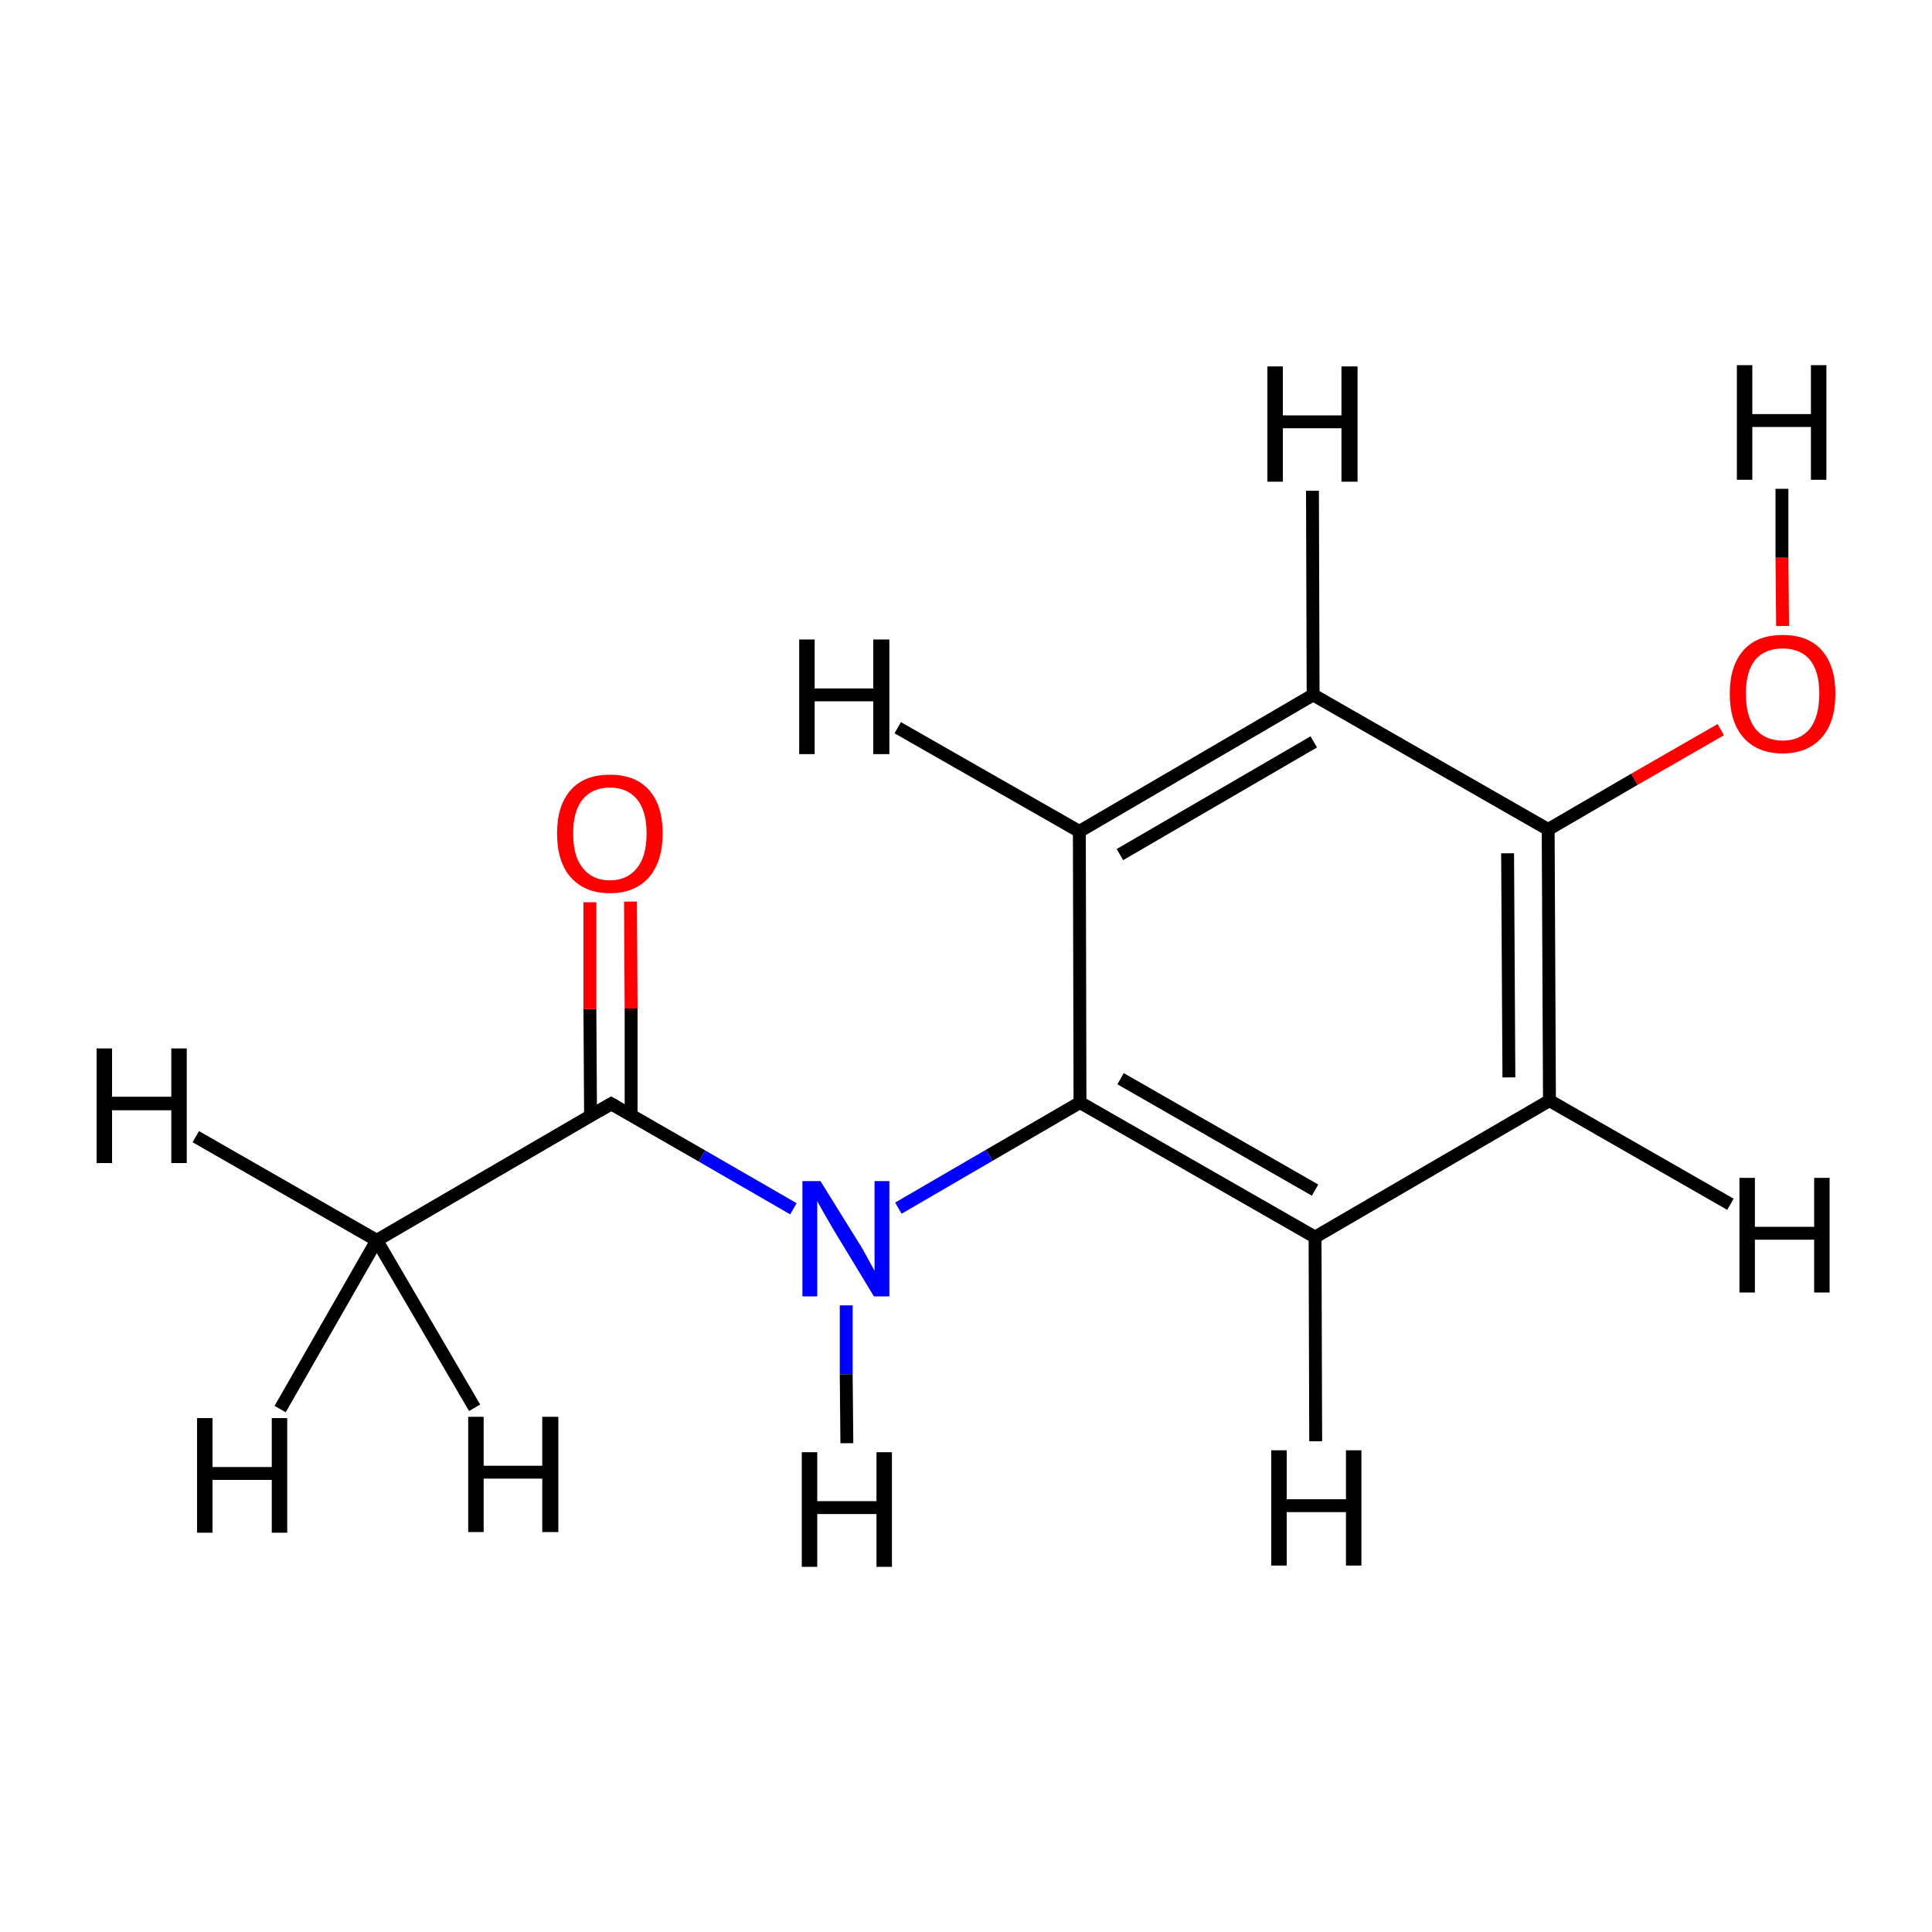
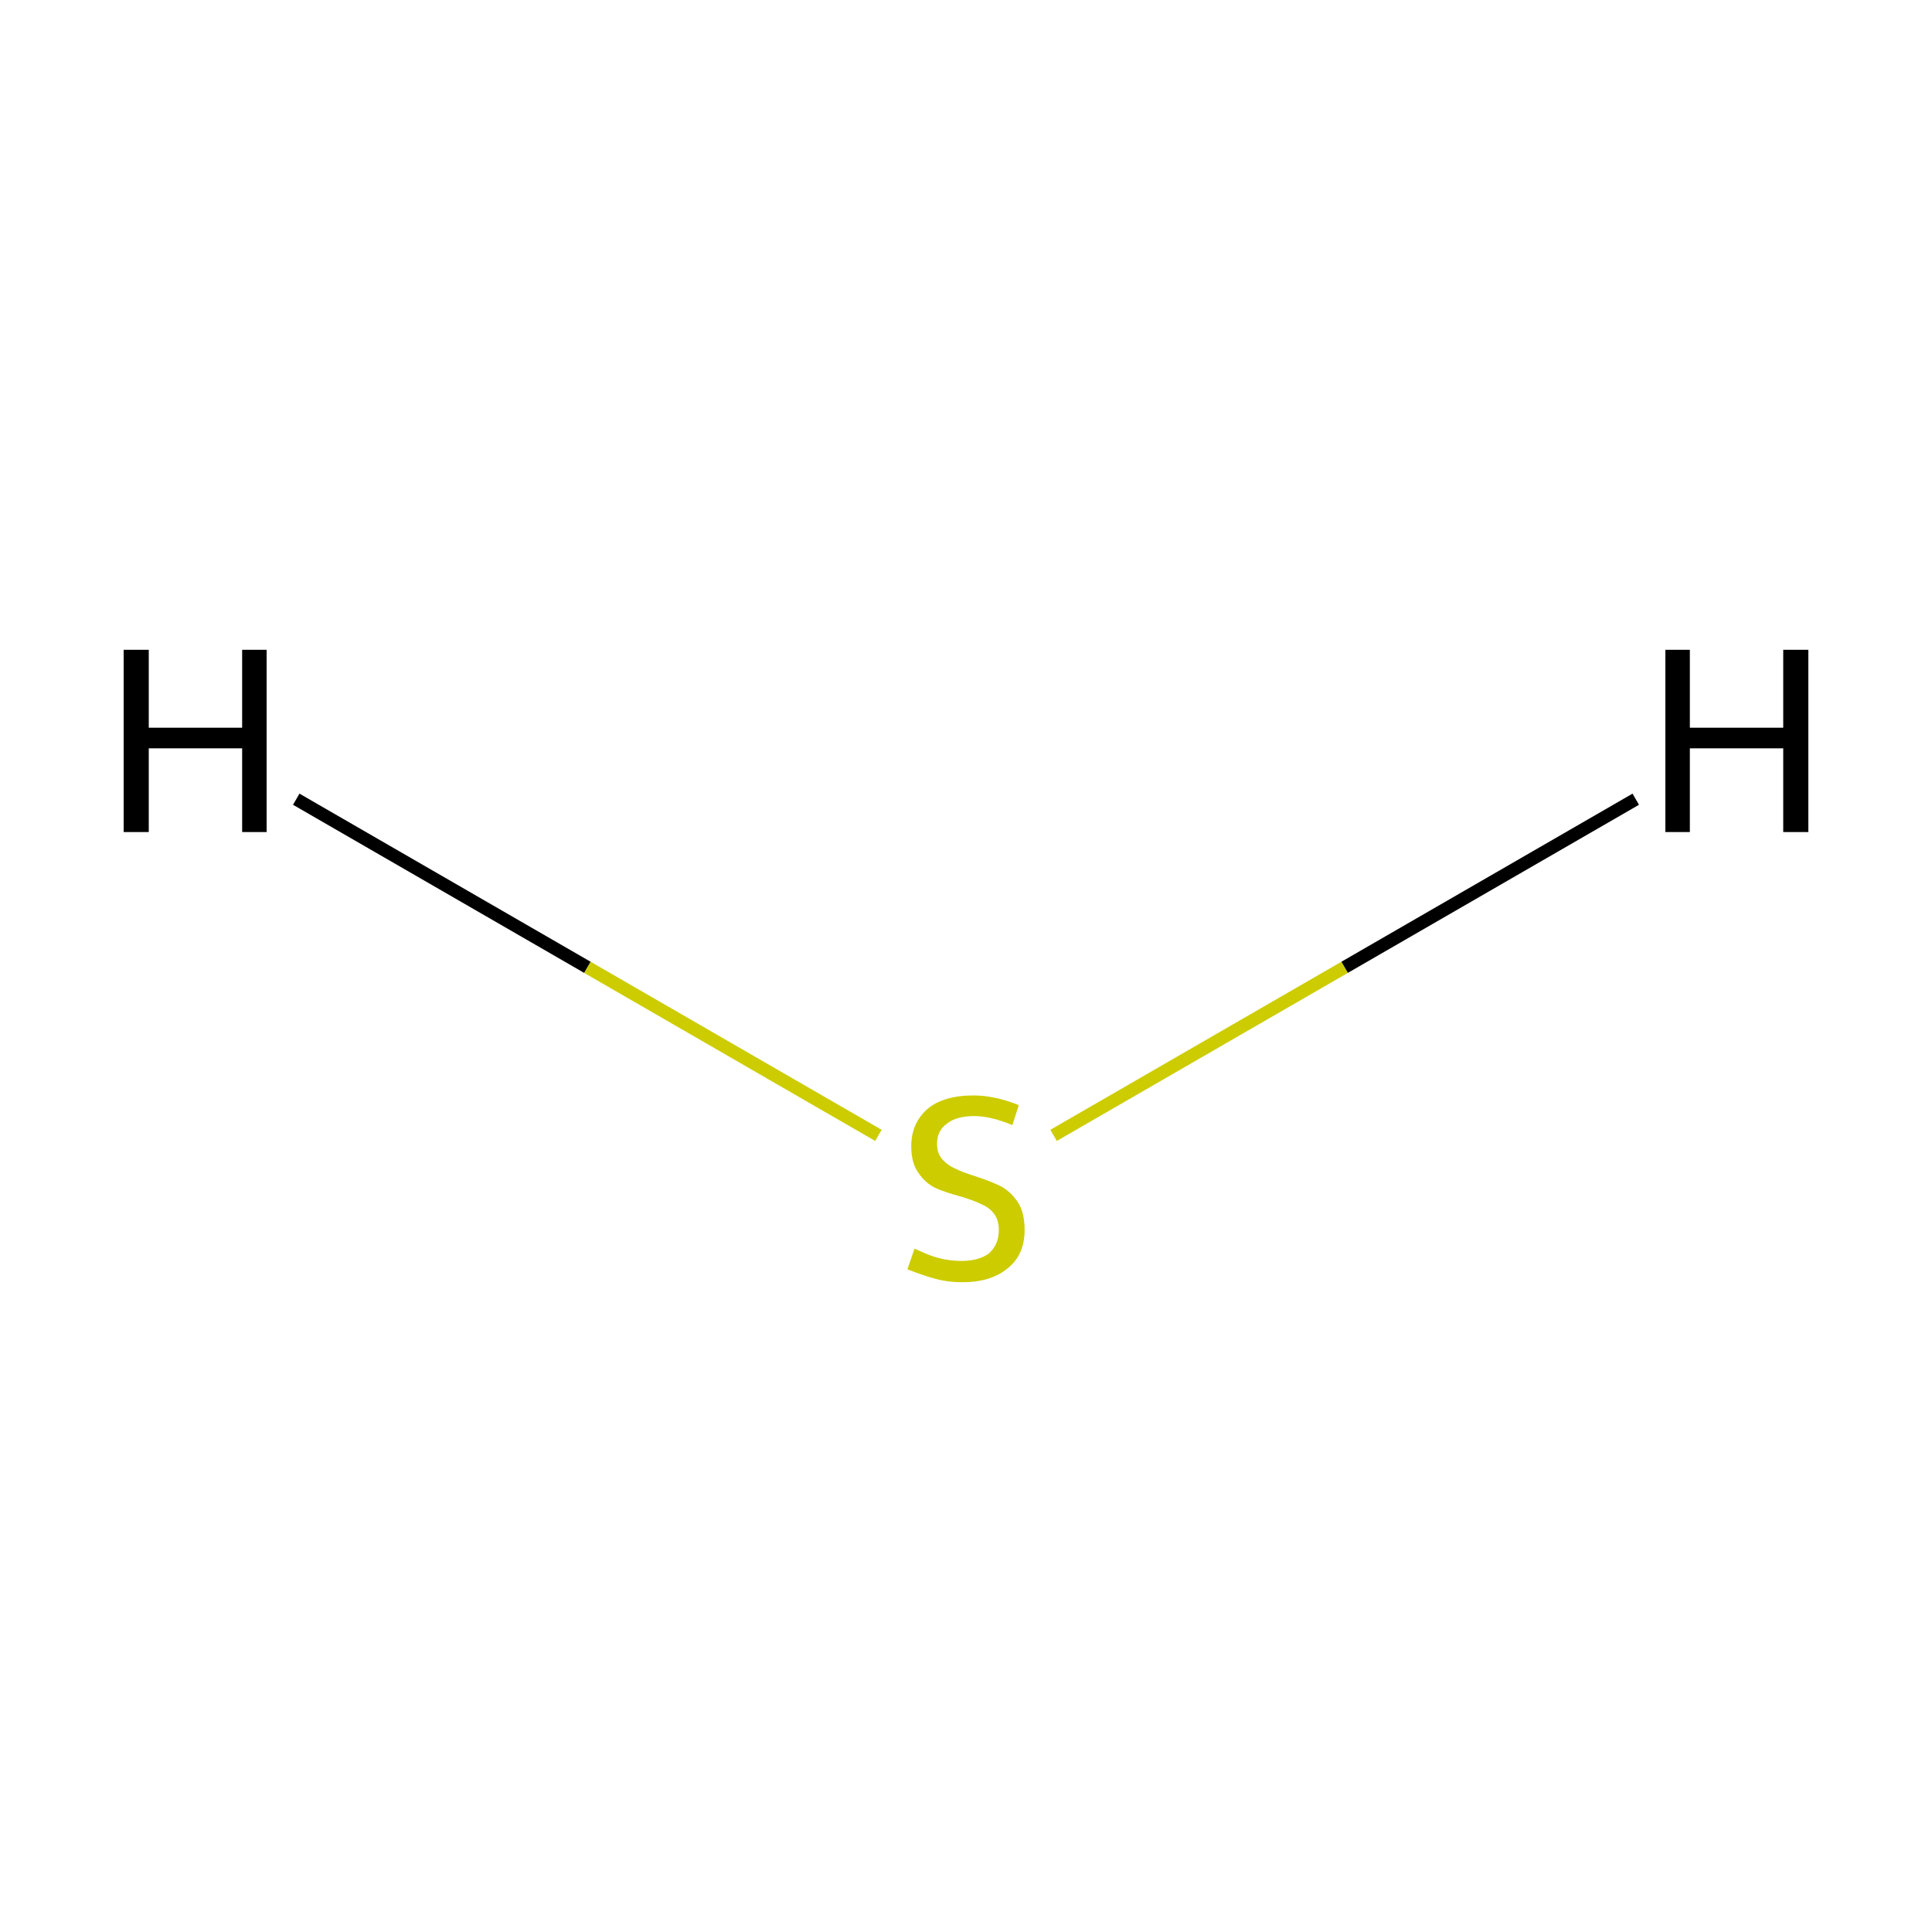
<svg xmlns="http://www.w3.org/2000/svg" version="1.1" baseProfile="full" xml:space="preserve" width="300px" height="300px" viewBox="0 0 300 300">
  <rect style="opacity:1.0;fill:#FFFFFF;stroke:none" width="300.0" height="300.0" x="0.0" y="0.0"> </rect>
-   <path class="bond-0 atom-0 atom-1" d="M 58.5,192.6 L 94.9,171.4" style="fill:none;fill-rule:evenodd;stroke:#000000;stroke-width:2.0px;stroke-linecap:butt;stroke-linejoin:miter;stroke-opacity:1" />
-   <path class="bond-1 atom-1 atom-2" d="M 98.0,173.2 L 98.0,156.6" style="fill:none;fill-rule:evenodd;stroke:#000000;stroke-width:2.0px;stroke-linecap:butt;stroke-linejoin:miter;stroke-opacity:1" />
-   <path class="bond-1 atom-1 atom-2" d="M 98.0,156.6 L 97.9,140.0" style="fill:none;fill-rule:evenodd;stroke:#FF0000;stroke-width:2.0px;stroke-linecap:butt;stroke-linejoin:miter;stroke-opacity:1" />
-   <path class="bond-1 atom-1 atom-2" d="M 91.7,173.3 L 91.6,156.7" style="fill:none;fill-rule:evenodd;stroke:#000000;stroke-width:2.0px;stroke-linecap:butt;stroke-linejoin:miter;stroke-opacity:1" />
-   <path class="bond-1 atom-1 atom-2" d="M 91.6,156.7 L 91.6,140.1" style="fill:none;fill-rule:evenodd;stroke:#FF0000;stroke-width:2.0px;stroke-linecap:butt;stroke-linejoin:miter;stroke-opacity:1" />
-   <path class="bond-2 atom-1 atom-3" d="M 94.9,171.4 L 109.0,179.5" style="fill:none;fill-rule:evenodd;stroke:#000000;stroke-width:2.0px;stroke-linecap:butt;stroke-linejoin:miter;stroke-opacity:1" />
-   <path class="bond-2 atom-1 atom-3" d="M 109.0,179.5 L 123.2,187.7" style="fill:none;fill-rule:evenodd;stroke:#0000FF;stroke-width:2.0px;stroke-linecap:butt;stroke-linejoin:miter;stroke-opacity:1" />
-   <path class="bond-3 atom-3 atom-4" d="M 139.5,187.6 L 153.6,179.4" style="fill:none;fill-rule:evenodd;stroke:#0000FF;stroke-width:2.0px;stroke-linecap:butt;stroke-linejoin:miter;stroke-opacity:1" />
-   <path class="bond-3 atom-3 atom-4" d="M 153.6,179.4 L 167.7,171.2" style="fill:none;fill-rule:evenodd;stroke:#000000;stroke-width:2.0px;stroke-linecap:butt;stroke-linejoin:miter;stroke-opacity:1" />
-   <path class="bond-4 atom-4 atom-5" d="M 167.7,171.2 L 204.2,192.1" style="fill:none;fill-rule:evenodd;stroke:#000000;stroke-width:2.0px;stroke-linecap:butt;stroke-linejoin:miter;stroke-opacity:1" />
-   <path class="bond-4 atom-4 atom-5" d="M 174.0,167.5 L 204.2,184.8" style="fill:none;fill-rule:evenodd;stroke:#000000;stroke-width:2.0px;stroke-linecap:butt;stroke-linejoin:miter;stroke-opacity:1" />
-   <path class="bond-5 atom-5 atom-6" d="M 204.2,192.1 L 240.6,170.9" style="fill:none;fill-rule:evenodd;stroke:#000000;stroke-width:2.0px;stroke-linecap:butt;stroke-linejoin:miter;stroke-opacity:1" />
-   <path class="bond-6 atom-6 atom-7" d="M 240.6,170.9 L 240.4,128.8" style="fill:none;fill-rule:evenodd;stroke:#000000;stroke-width:2.0px;stroke-linecap:butt;stroke-linejoin:miter;stroke-opacity:1" />
-   <path class="bond-6 atom-6 atom-7" d="M 234.3,167.3 L 234.1,132.5" style="fill:none;fill-rule:evenodd;stroke:#000000;stroke-width:2.0px;stroke-linecap:butt;stroke-linejoin:miter;stroke-opacity:1" />
-   <path class="bond-7 atom-7 atom-8" d="M 240.4,128.8 L 253.8,121.0" style="fill:none;fill-rule:evenodd;stroke:#000000;stroke-width:2.0px;stroke-linecap:butt;stroke-linejoin:miter;stroke-opacity:1" />
-   <path class="bond-7 atom-7 atom-8" d="M 253.8,121.0 L 267.2,113.3" style="fill:none;fill-rule:evenodd;stroke:#FF0000;stroke-width:2.0px;stroke-linecap:butt;stroke-linejoin:miter;stroke-opacity:1" />
-   <path class="bond-8 atom-7 atom-9" d="M 240.4,128.8 L 203.9,107.9" style="fill:none;fill-rule:evenodd;stroke:#000000;stroke-width:2.0px;stroke-linecap:butt;stroke-linejoin:miter;stroke-opacity:1" />
-   <path class="bond-9 atom-9 atom-10" d="M 203.9,107.9 L 167.6,129.1" style="fill:none;fill-rule:evenodd;stroke:#000000;stroke-width:2.0px;stroke-linecap:butt;stroke-linejoin:miter;stroke-opacity:1" />
-   <path class="bond-9 atom-9 atom-10" d="M 204.0,115.2 L 173.9,132.7" style="fill:none;fill-rule:evenodd;stroke:#000000;stroke-width:2.0px;stroke-linecap:butt;stroke-linejoin:miter;stroke-opacity:1" />
-   <path class="bond-10 atom-10 atom-4" d="M 167.6,129.1 L 167.7,171.2" style="fill:none;fill-rule:evenodd;stroke:#000000;stroke-width:2.0px;stroke-linecap:butt;stroke-linejoin:miter;stroke-opacity:1" />
-   <path class="bond-11 atom-0 atom-11" d="M 58.5,192.6 L 73.7,218.6" style="fill:none;fill-rule:evenodd;stroke:#000000;stroke-width:2.0px;stroke-linecap:butt;stroke-linejoin:miter;stroke-opacity:1" />
-   <path class="bond-12 atom-0 atom-12" d="M 58.5,192.6 L 43.5,218.8" style="fill:none;fill-rule:evenodd;stroke:#000000;stroke-width:2.0px;stroke-linecap:butt;stroke-linejoin:miter;stroke-opacity:1" />
-   <path class="bond-13 atom-0 atom-13" d="M 58.5,192.6 L 30.4,176.5" style="fill:none;fill-rule:evenodd;stroke:#000000;stroke-width:2.0px;stroke-linecap:butt;stroke-linejoin:miter;stroke-opacity:1" />
-   <path class="bond-14 atom-3 atom-14" d="M 131.4,202.7 L 131.4,213.4" style="fill:none;fill-rule:evenodd;stroke:#0000FF;stroke-width:2.0px;stroke-linecap:butt;stroke-linejoin:miter;stroke-opacity:1" />
-   <path class="bond-14 atom-3 atom-14" d="M 131.4,213.4 L 131.5,224.1" style="fill:none;fill-rule:evenodd;stroke:#000000;stroke-width:2.0px;stroke-linecap:butt;stroke-linejoin:miter;stroke-opacity:1" />
-   <path class="bond-15 atom-5 atom-15" d="M 204.2,192.1 L 204.3,223.8" style="fill:none;fill-rule:evenodd;stroke:#000000;stroke-width:2.0px;stroke-linecap:butt;stroke-linejoin:miter;stroke-opacity:1" />
-   <path class="bond-16 atom-6 atom-16" d="M 240.6,170.9 L 268.7,187.0" style="fill:none;fill-rule:evenodd;stroke:#000000;stroke-width:2.0px;stroke-linecap:butt;stroke-linejoin:miter;stroke-opacity:1" />
-   <path class="bond-17 atom-8 atom-17" d="M 276.8,97.2 L 276.7,86.6" style="fill:none;fill-rule:evenodd;stroke:#FF0000;stroke-width:2.0px;stroke-linecap:butt;stroke-linejoin:miter;stroke-opacity:1" />
-   <path class="bond-17 atom-8 atom-17" d="M 276.7,86.6 L 276.7,75.9" style="fill:none;fill-rule:evenodd;stroke:#000000;stroke-width:2.0px;stroke-linecap:butt;stroke-linejoin:miter;stroke-opacity:1" />
-   <path class="bond-18 atom-9 atom-18" d="M 203.9,107.9 L 203.8,76.2" style="fill:none;fill-rule:evenodd;stroke:#000000;stroke-width:2.0px;stroke-linecap:butt;stroke-linejoin:miter;stroke-opacity:1" />
-   <path class="bond-19 atom-10 atom-19" d="M 167.6,129.1 L 139.4,113.0" style="fill:none;fill-rule:evenodd;stroke:#000000;stroke-width:2.0px;stroke-linecap:butt;stroke-linejoin:miter;stroke-opacity:1" />
-   <path d="M 93.0,172.5 L 94.9,171.4 L 95.6,171.8" style="fill:none;stroke:#000000;stroke-width:2.0px;stroke-linecap:butt;stroke-linejoin:miter;stroke-opacity:1;" />
-   <path class="atom-2" d="M 86.5 129.4 Q 86.5 125.1, 88.6 122.7 Q 90.7 120.3, 94.7 120.3 Q 98.7 120.3, 100.8 122.7 Q 102.9 125.1, 102.9 129.4 Q 102.9 133.7, 100.8 136.2 Q 98.6 138.7, 94.7 138.7 Q 90.8 138.7, 88.6 136.2 Q 86.5 133.8, 86.5 129.4 M 94.7 136.7 Q 97.4 136.7, 98.9 134.8 Q 100.4 133.0, 100.4 129.4 Q 100.4 125.9, 98.9 124.1 Q 97.4 122.3, 94.7 122.3 Q 92.0 122.3, 90.5 124.1 Q 89.0 125.9, 89.0 129.4 Q 89.0 133.0, 90.5 134.8 Q 92.0 136.7, 94.7 136.7 " fill="#FF0000" />
-   <path class="atom-3" d="M 127.4 183.4 L 133.3 192.9 Q 133.9 193.8, 134.8 195.5 Q 135.7 197.2, 135.8 197.3 L 135.8 183.4 L 138.1 183.4 L 138.1 201.3 L 135.7 201.3 L 129.4 190.9 Q 128.7 189.7, 127.9 188.3 Q 127.1 186.9, 126.9 186.5 L 126.9 201.3 L 124.6 201.3 L 124.6 183.4 L 127.4 183.4 " fill="#0000FF" />
-   <path class="atom-8" d="M 268.6 107.7 Q 268.6 103.4, 270.7 101.0 Q 272.8 98.6, 276.8 98.6 Q 280.8 98.6, 282.9 101.0 Q 285.0 103.4, 285.0 107.7 Q 285.0 112.1, 282.9 114.5 Q 280.7 117.0, 276.8 117.0 Q 272.9 117.0, 270.7 114.5 Q 268.6 112.1, 268.6 107.7 M 276.8 115.0 Q 279.5 115.0, 281.0 113.2 Q 282.5 111.3, 282.5 107.7 Q 282.5 104.2, 281.0 102.4 Q 279.5 100.7, 276.8 100.7 Q 274.1 100.7, 272.6 102.4 Q 271.1 104.2, 271.1 107.7 Q 271.1 111.3, 272.6 113.2 Q 274.1 115.0, 276.8 115.0 " fill="#FF0000" />
-   <path class="atom-11" d="M 72.7 220.0 L 75.1 220.0 L 75.1 227.6 L 84.2 227.6 L 84.2 220.0 L 86.7 220.0 L 86.7 237.9 L 84.2 237.9 L 84.2 229.6 L 75.1 229.6 L 75.1 237.9 L 72.7 237.9 L 72.7 220.0 " fill="#000000" />
-   <path class="atom-12" d="M 30.6 220.2 L 33.0 220.2 L 33.0 227.8 L 42.2 227.8 L 42.2 220.2 L 44.6 220.2 L 44.6 238.0 L 42.2 238.0 L 42.2 229.8 L 33.0 229.8 L 33.0 238.0 L 30.6 238.0 L 30.6 220.2 " fill="#000000" />
-   <path class="atom-13" d="M 15.0 162.8 L 17.4 162.8 L 17.4 170.3 L 26.6 170.3 L 26.6 162.8 L 29.0 162.8 L 29.0 180.6 L 26.6 180.6 L 26.6 172.4 L 17.4 172.4 L 17.4 180.6 L 15.0 180.6 L 15.0 162.8 " fill="#000000" />
-   <path class="atom-14" d="M 124.5 225.5 L 126.9 225.5 L 126.9 233.1 L 136.1 233.1 L 136.1 225.5 L 138.5 225.5 L 138.5 243.3 L 136.1 243.3 L 136.1 235.1 L 126.9 235.1 L 126.9 243.3 L 124.5 243.3 L 124.5 225.5 " fill="#000000" />
-   <path class="atom-15" d="M 197.4 225.2 L 199.8 225.2 L 199.8 232.8 L 209.0 232.8 L 209.0 225.2 L 211.4 225.2 L 211.4 243.1 L 209.0 243.1 L 209.0 234.8 L 199.8 234.8 L 199.8 243.1 L 197.4 243.1 L 197.4 225.2 " fill="#000000" />
-   <path class="atom-16" d="M 270.1 182.9 L 272.5 182.9 L 272.5 190.5 L 281.7 190.5 L 281.7 182.9 L 284.1 182.9 L 284.1 200.7 L 281.7 200.7 L 281.7 192.5 L 272.5 192.5 L 272.5 200.7 L 270.1 200.7 L 270.1 182.9 " fill="#000000" />
-   <path class="atom-17" d="M 269.7 56.7 L 272.1 56.7 L 272.1 64.3 L 281.2 64.3 L 281.2 56.7 L 283.6 56.7 L 283.6 74.5 L 281.2 74.5 L 281.2 66.3 L 272.1 66.3 L 272.1 74.5 L 269.7 74.5 L 269.7 56.7 " fill="#000000" />
-   <path class="atom-18" d="M 196.8 56.9 L 199.2 56.9 L 199.2 64.5 L 208.3 64.5 L 208.3 56.9 L 210.8 56.9 L 210.8 74.8 L 208.3 74.8 L 208.3 66.5 L 199.2 66.5 L 199.2 74.8 L 196.8 74.8 L 196.8 56.9 " fill="#000000" />
-   <path class="atom-19" d="M 124.1 99.3 L 126.5 99.3 L 126.5 106.9 L 135.6 106.9 L 135.6 99.3 L 138.1 99.3 L 138.1 117.1 L 135.6 117.1 L 135.6 108.9 L 126.5 108.9 L 126.5 117.1 L 124.1 117.1 L 124.1 99.3 " fill="#000000" />
+   <path class="bond-0 atom-0 atom-1" d="M 163.6,176.3 L 208.8,150.2" style="fill:none;fill-rule:evenodd;stroke:#CCCC00;stroke-width:2.0px;stroke-linecap:butt;stroke-linejoin:miter;stroke-opacity:1" />
+   <path class="bond-0 atom-0 atom-1" d="M 208.8,150.2 L 254.0,124.1" style="fill:none;fill-rule:evenodd;stroke:#000000;stroke-width:2.0px;stroke-linecap:butt;stroke-linejoin:miter;stroke-opacity:1" />
+   <path class="bond-1 atom-0 atom-2" d="M 136.4,176.3 L 91.2,150.2" style="fill:none;fill-rule:evenodd;stroke:#CCCC00;stroke-width:2.0px;stroke-linecap:butt;stroke-linejoin:miter;stroke-opacity:1" />
+   <path class="bond-1 atom-0 atom-2" d="M 91.2,150.2 L 46.0,124.1" style="fill:none;fill-rule:evenodd;stroke:#000000;stroke-width:2.0px;stroke-linecap:butt;stroke-linejoin:miter;stroke-opacity:1" />
+   <path class="atom-0" d="M 142.0 193.9 Q 142.3 194.0, 143.6 194.6 Q 145.0 195.2, 146.4 195.5 Q 147.9 195.8, 149.3 195.8 Q 152.0 195.8, 153.6 194.6 Q 155.1 193.2, 155.1 191.0 Q 155.1 189.4, 154.3 188.4 Q 153.6 187.5, 152.4 187.0 Q 151.2 186.4, 149.2 185.8 Q 146.6 185.1, 145.1 184.4 Q 143.6 183.6, 142.6 182.1 Q 141.5 180.6, 141.5 178.0 Q 141.5 174.5, 143.9 172.3 Q 146.4 170.1, 151.2 170.1 Q 154.4 170.1, 158.2 171.6 L 157.2 174.7 Q 153.8 173.3, 151.3 173.3 Q 148.5 173.3, 147.0 174.5 Q 145.5 175.6, 145.5 177.6 Q 145.5 179.1, 146.3 180.0 Q 147.1 180.9, 148.2 181.4 Q 149.4 182.0, 151.3 182.6 Q 153.8 183.4, 155.4 184.2 Q 156.9 185.0, 158.0 186.6 Q 159.1 188.2, 159.1 191.0 Q 159.1 194.9, 156.4 197.0 Q 153.8 199.1, 149.5 199.1 Q 147.0 199.1, 145.0 198.5 Q 143.2 198.0, 140.9 197.1 L 142.0 193.9 " fill="#CCCC00" />
+   <path class="atom-1" d="M 258.6 100.9 L 262.4 100.9 L 262.4 113.0 L 276.9 113.0 L 276.9 100.9 L 280.8 100.9 L 280.8 129.2 L 276.9 129.2 L 276.9 116.2 L 262.4 116.2 L 262.4 129.2 L 258.6 129.2 L 258.6 100.9 " fill="#000000" />
+   <path class="atom-2" d="M 19.2 100.9 L 23.1 100.9 L 23.1 113.0 L 37.6 113.0 L 37.6 100.9 L 41.4 100.9 L 41.4 129.2 L 37.6 129.2 L 37.6 116.2 L 23.1 116.2 L 23.1 129.2 L 19.2 129.2 L 19.2 100.9 " fill="#000000" />
</svg>
